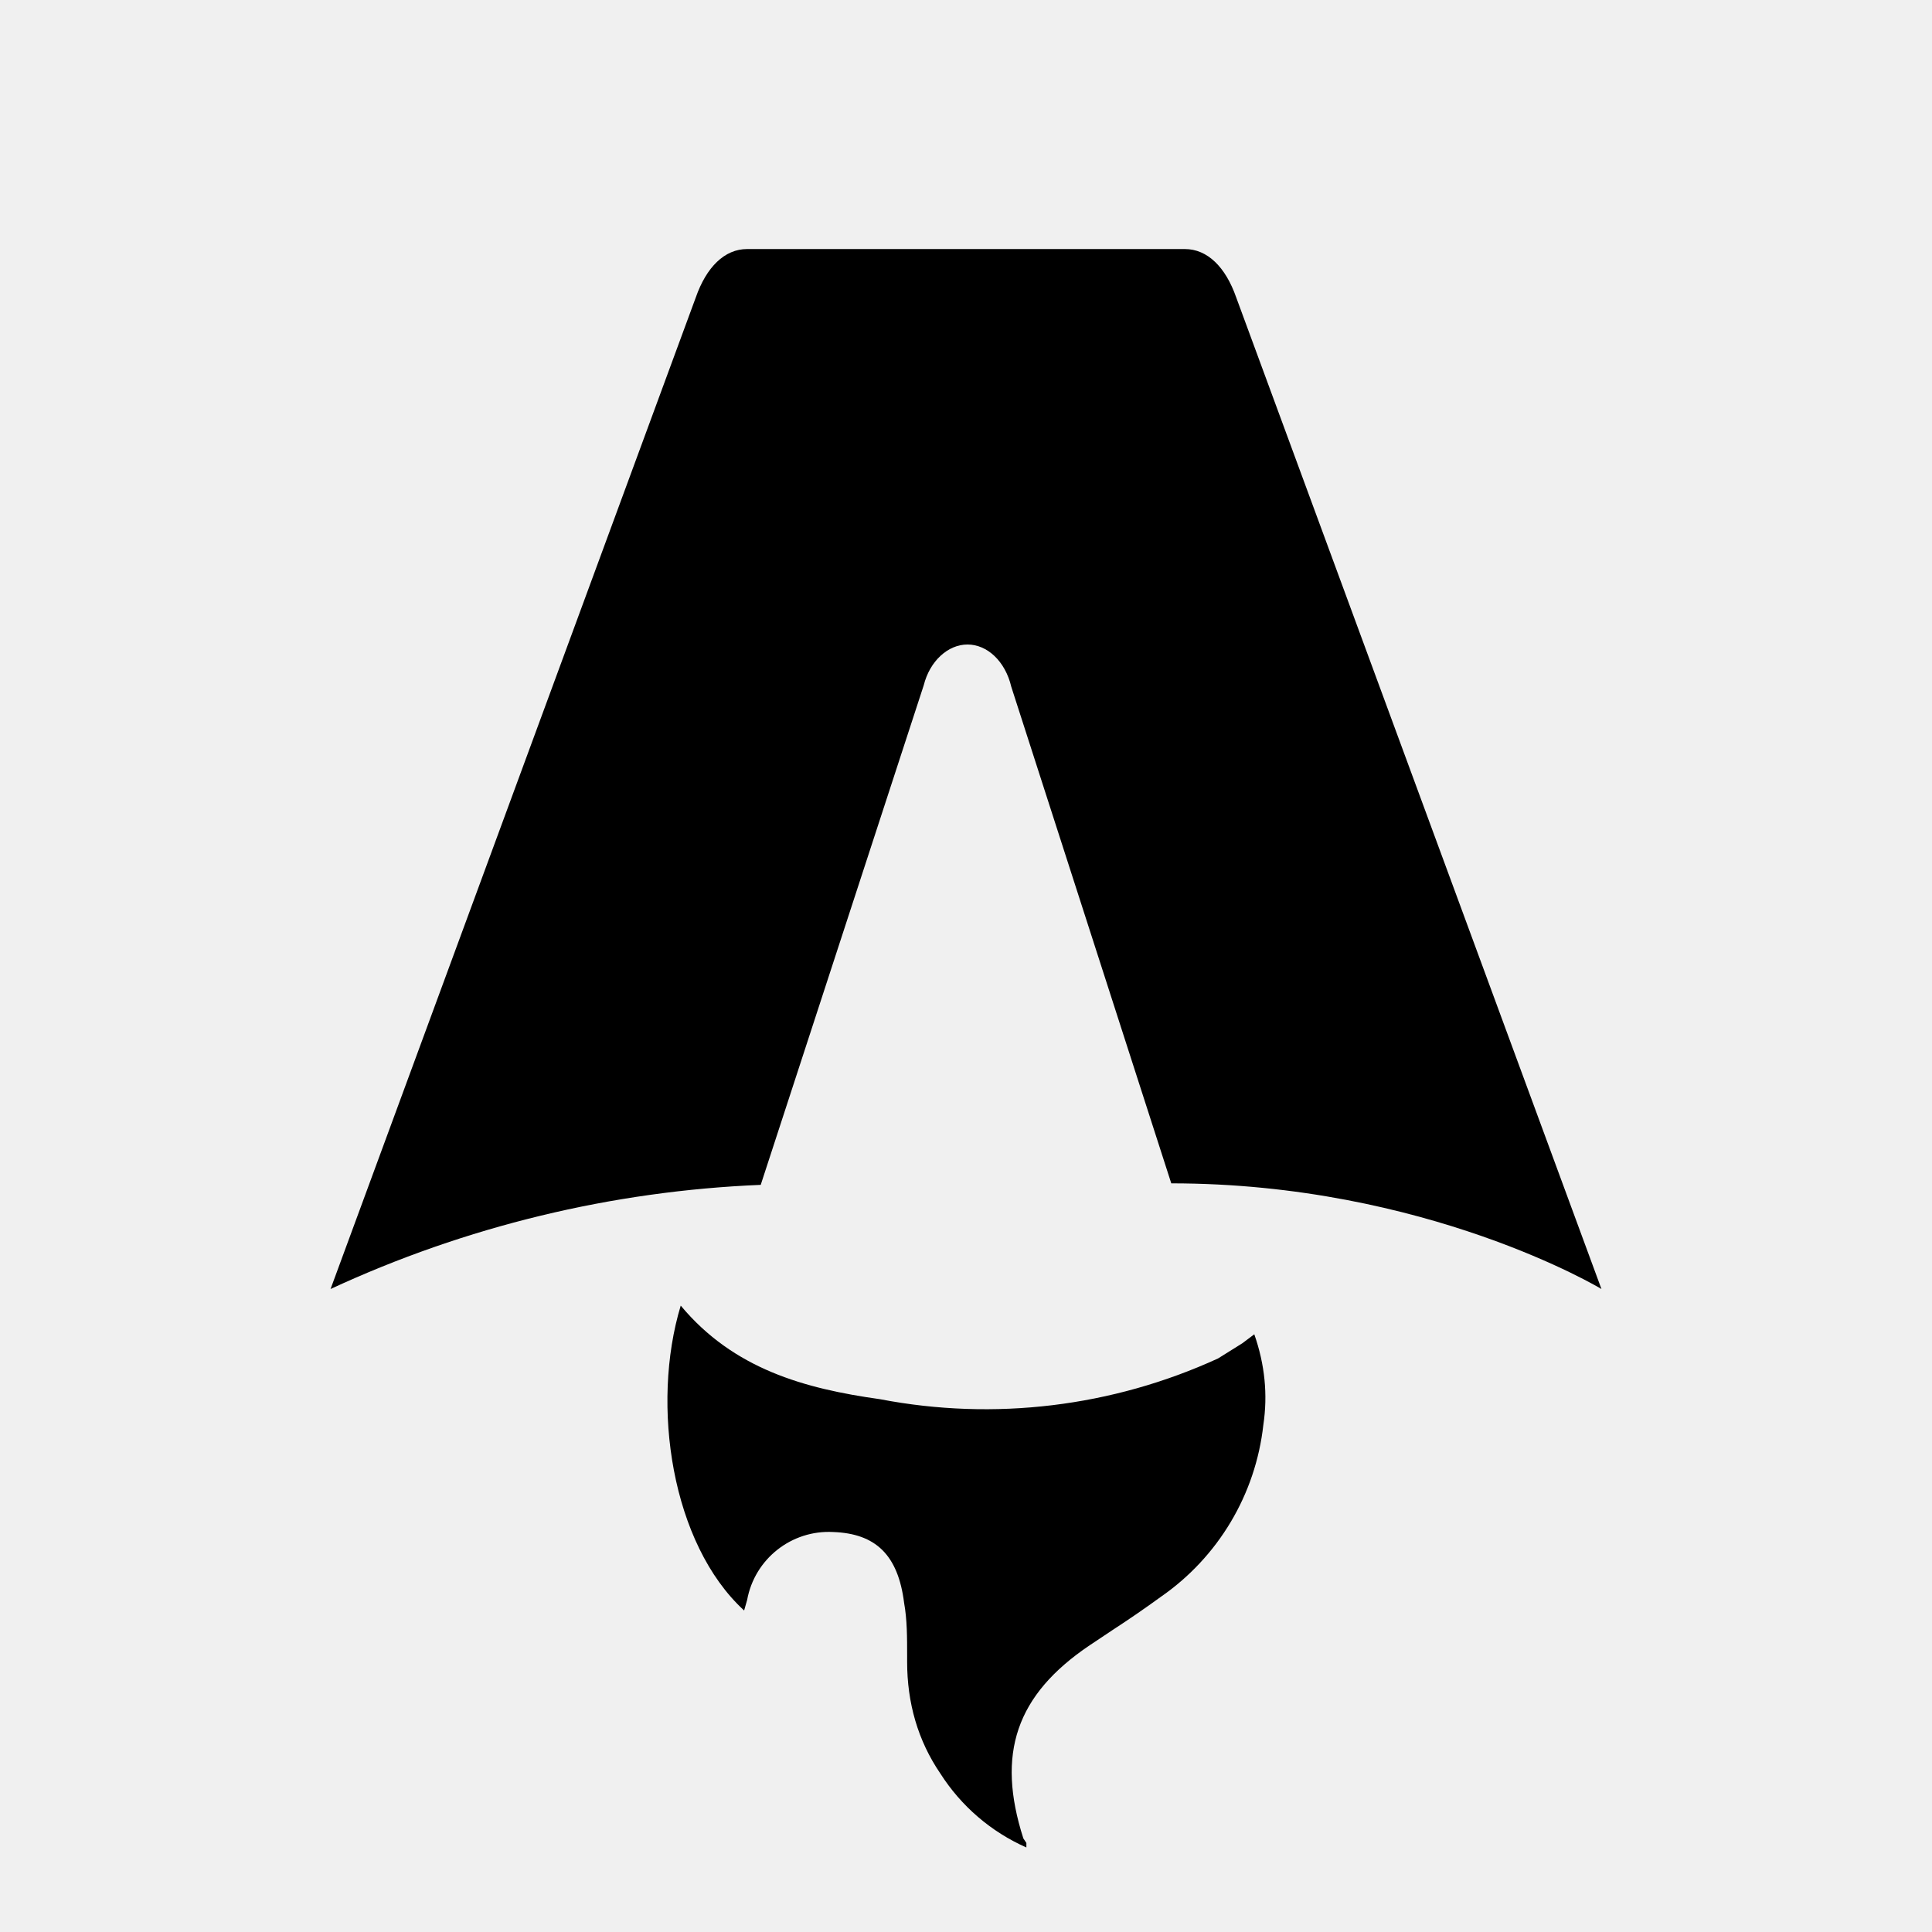
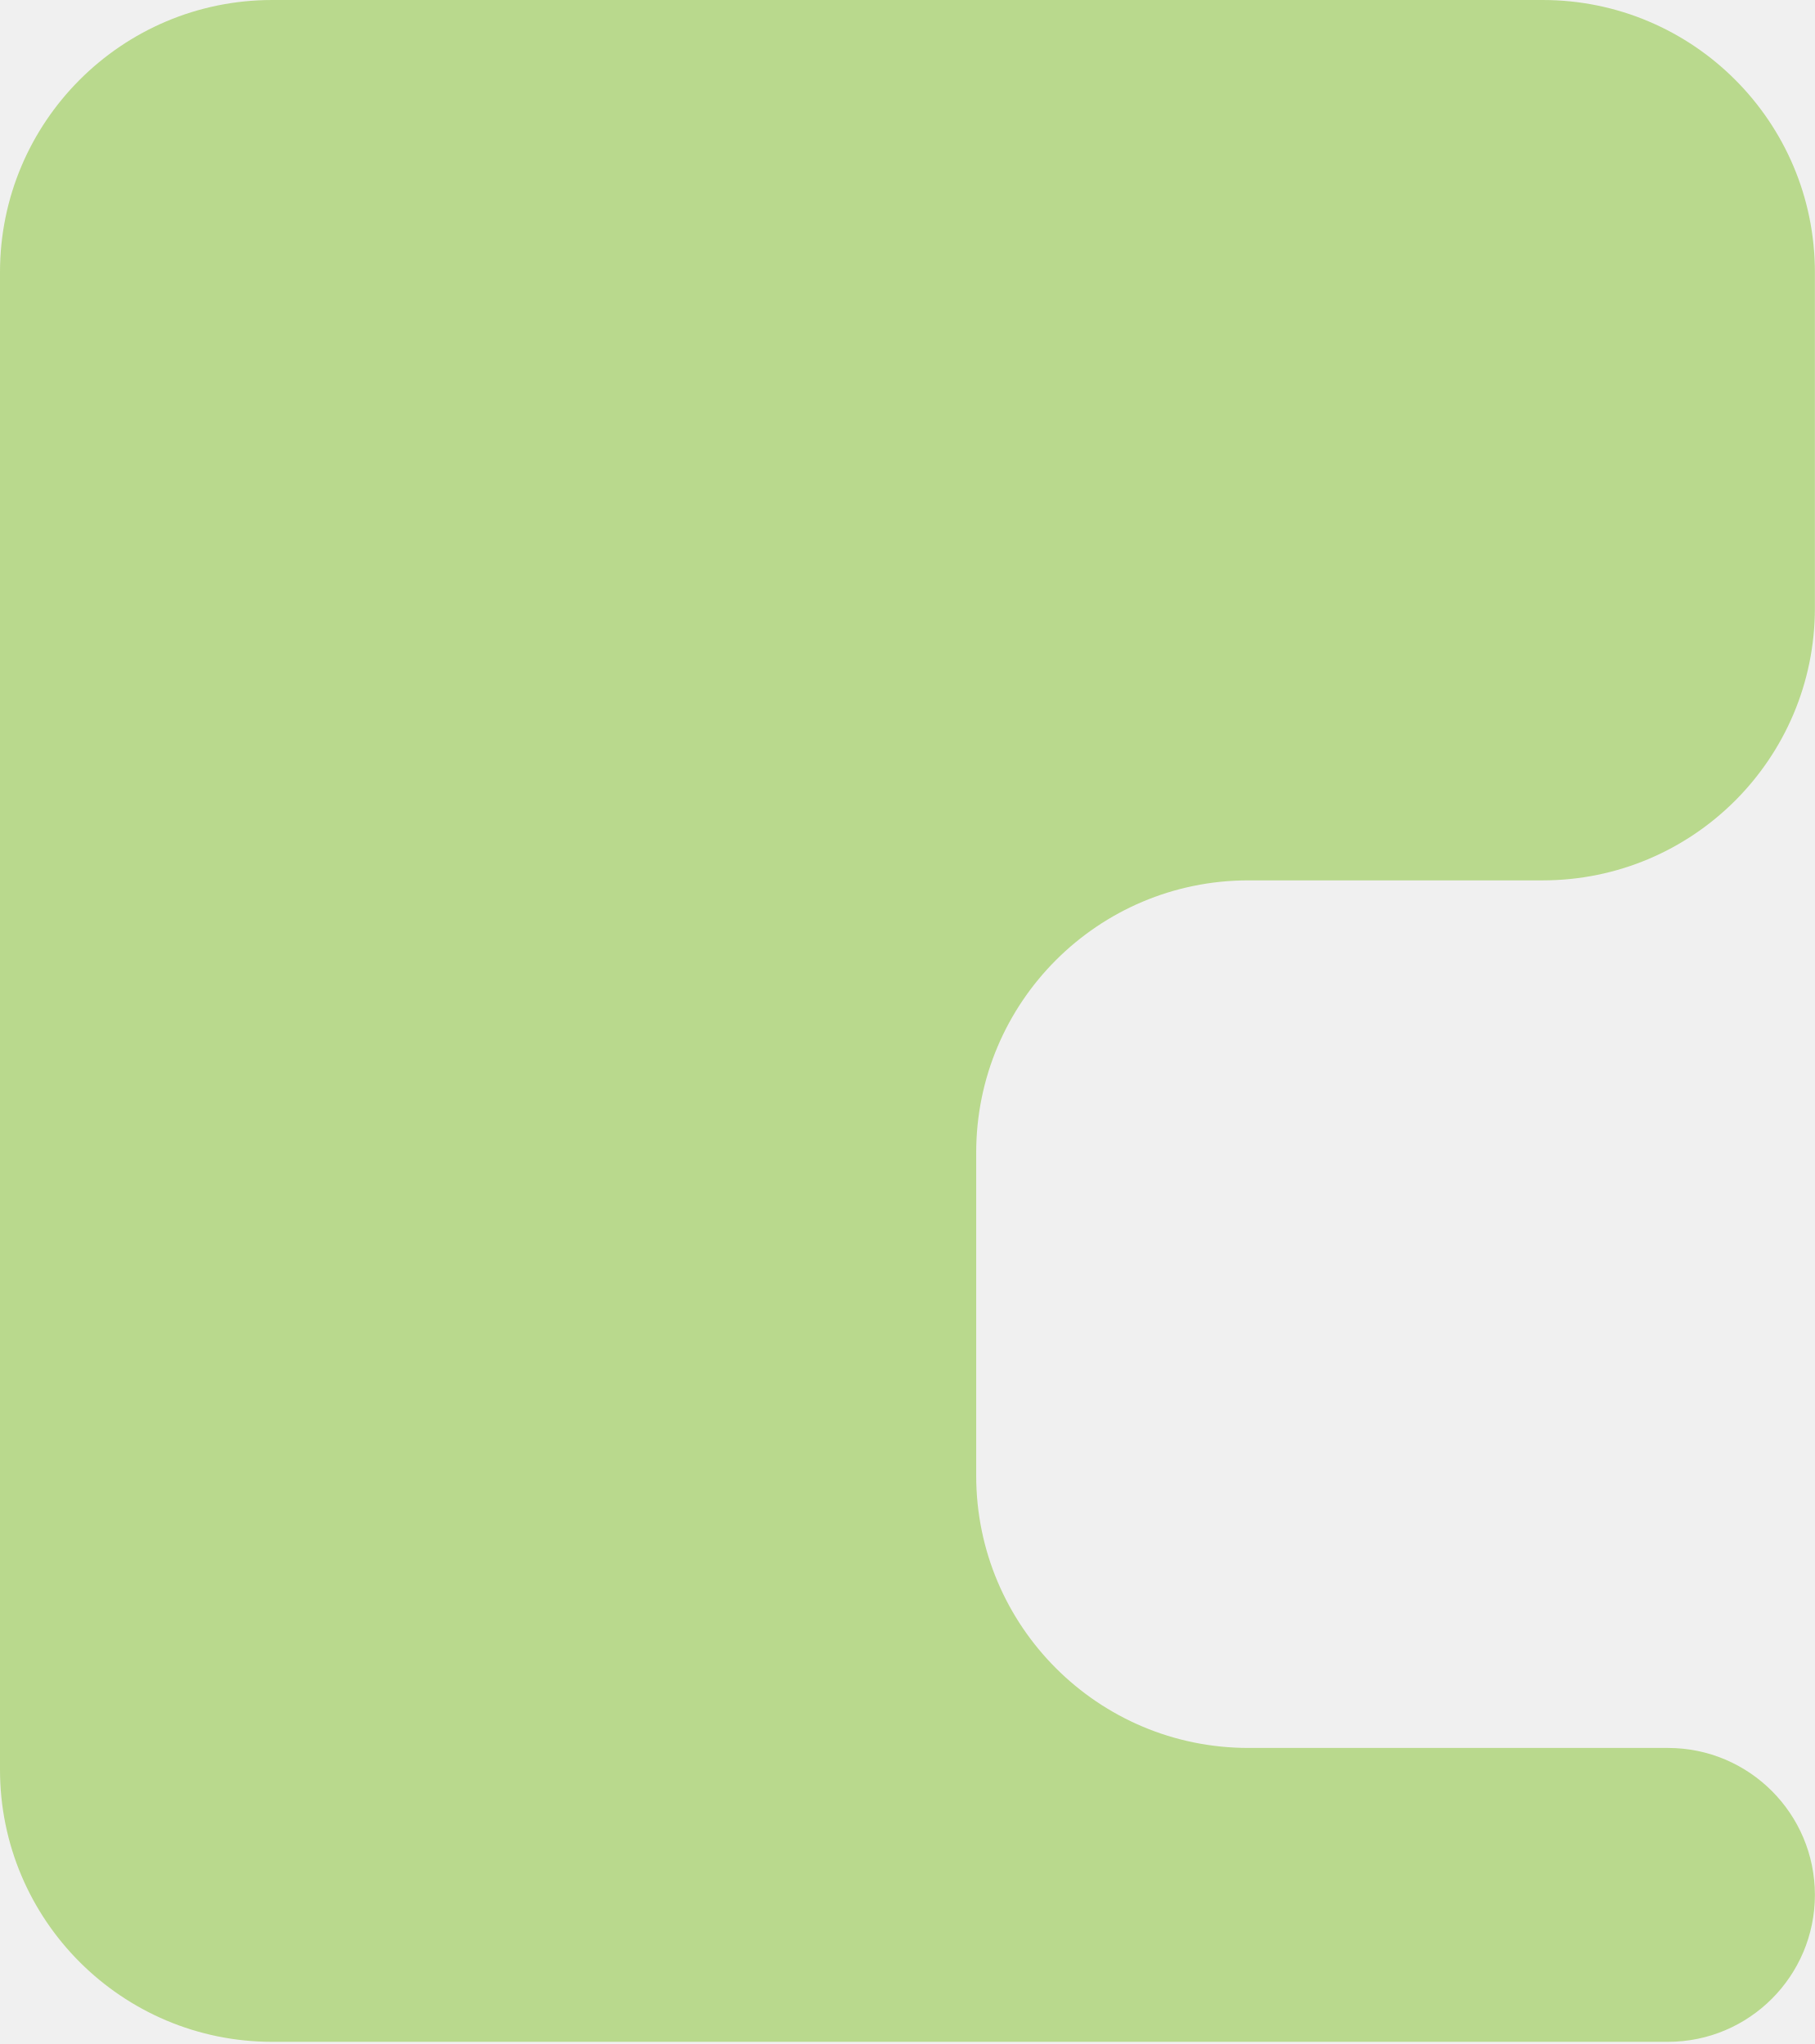
- <svg xmlns="http://www.w3.org/2000/svg" fill="none" viewBox="0 0 128 128">
-   <path d="M50.4 78.5a75.1 75.1 0 0 0-28.5 6.9l24.2-65.7c.7-2 1.9-3.2 3.4-3.2h29c1.5 0 2.7 1.2 3.4 3.2l24.2 65.7s-11.6-7-28.5-7L67 45.5c-.4-1.7-1.6-2.8-2.9-2.8-1.3 0-2.5 1.1-2.9 2.7L50.4 78.5Zm-1.1 28.2Zm-4.2-20.2c-2 6.6-.6 15.8 4.2 20.2a17.5 17.5 0 0 1 .2-.7 5.5 5.5 0 0 1 5.7-4.5c2.8.1 4.3 1.5 4.7 4.7.2 1.1.2 2.3.2 3.5v.4c0 2.7.7 5.2 2.2 7.4a13 13 0 0 0 5.7 4.9v-.3l-.2-.3c-1.8-5.6-.5-9.5 4.4-12.8l1.5-1a73 73 0 0 0 3.2-2.2 16 16 0 0 0 6.8-11.4c.3-2 .1-4-.6-6l-.8.6-1.6 1a37 37 0 0 1-22.4 2.7c-5-.7-9.7-2-13.2-6.2Z" />
-   <style>
-         path { fill: #000; }
-         @media (prefers-color-scheme: dark) {
-             path { fill: #FFF; }
-         }
-     </style>
+ <svg xmlns="http://www.w3.org/2000/svg" width="523" height="589" viewBox="0 0 523 589" fill="none">
+   <path d="M523 175.237C523 218.564 487.877 253.688 444.55 253.688H359.763C316.437 253.688 281.313 288.811 281.313 332.137V425.238C281.313 468.564 316.437 503.688 359.763 503.688H480.656C504.042 503.688 523 522.645 523 546.031C523 569.417 504.042 588.375 480.656 588.375H78.45C35.123 588.375 0 553.252 0 509.925L0 78.45C0 35.123 35.123 0 78.45 0L444.55 0C487.877 0 523 35.123 523 78.45V175.237Z" fill="#b9d98d" />
</svg>
